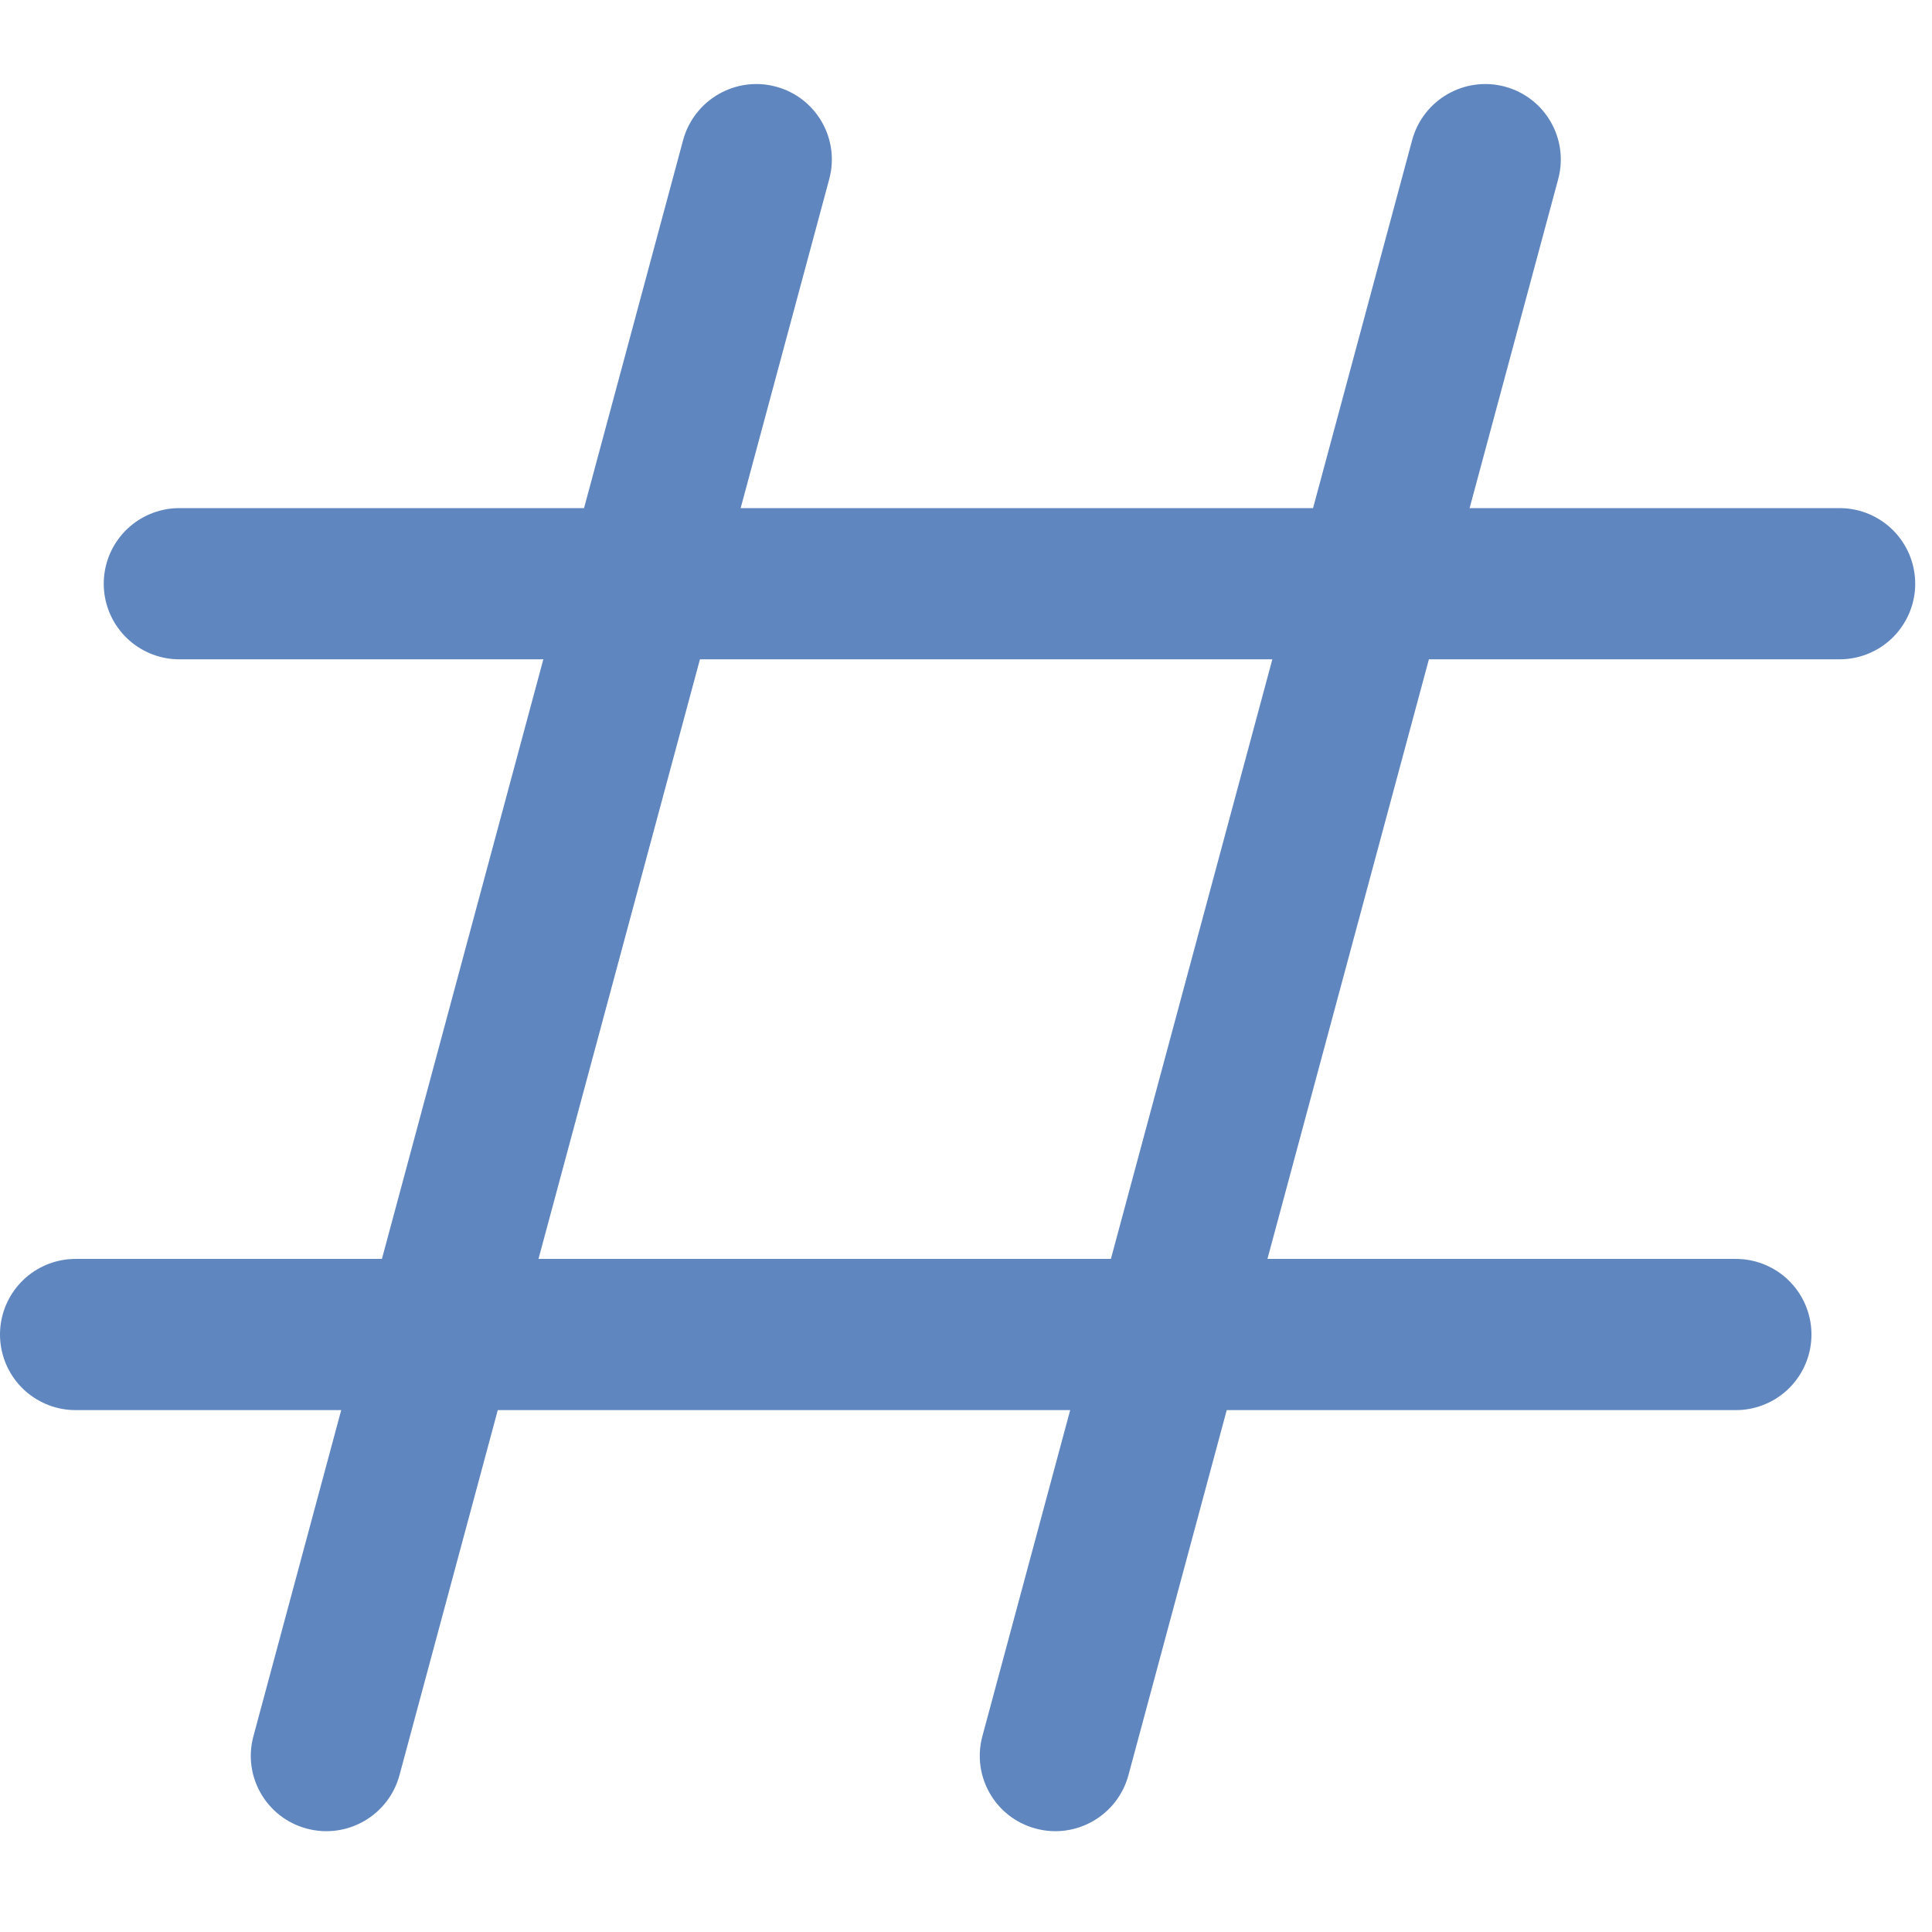
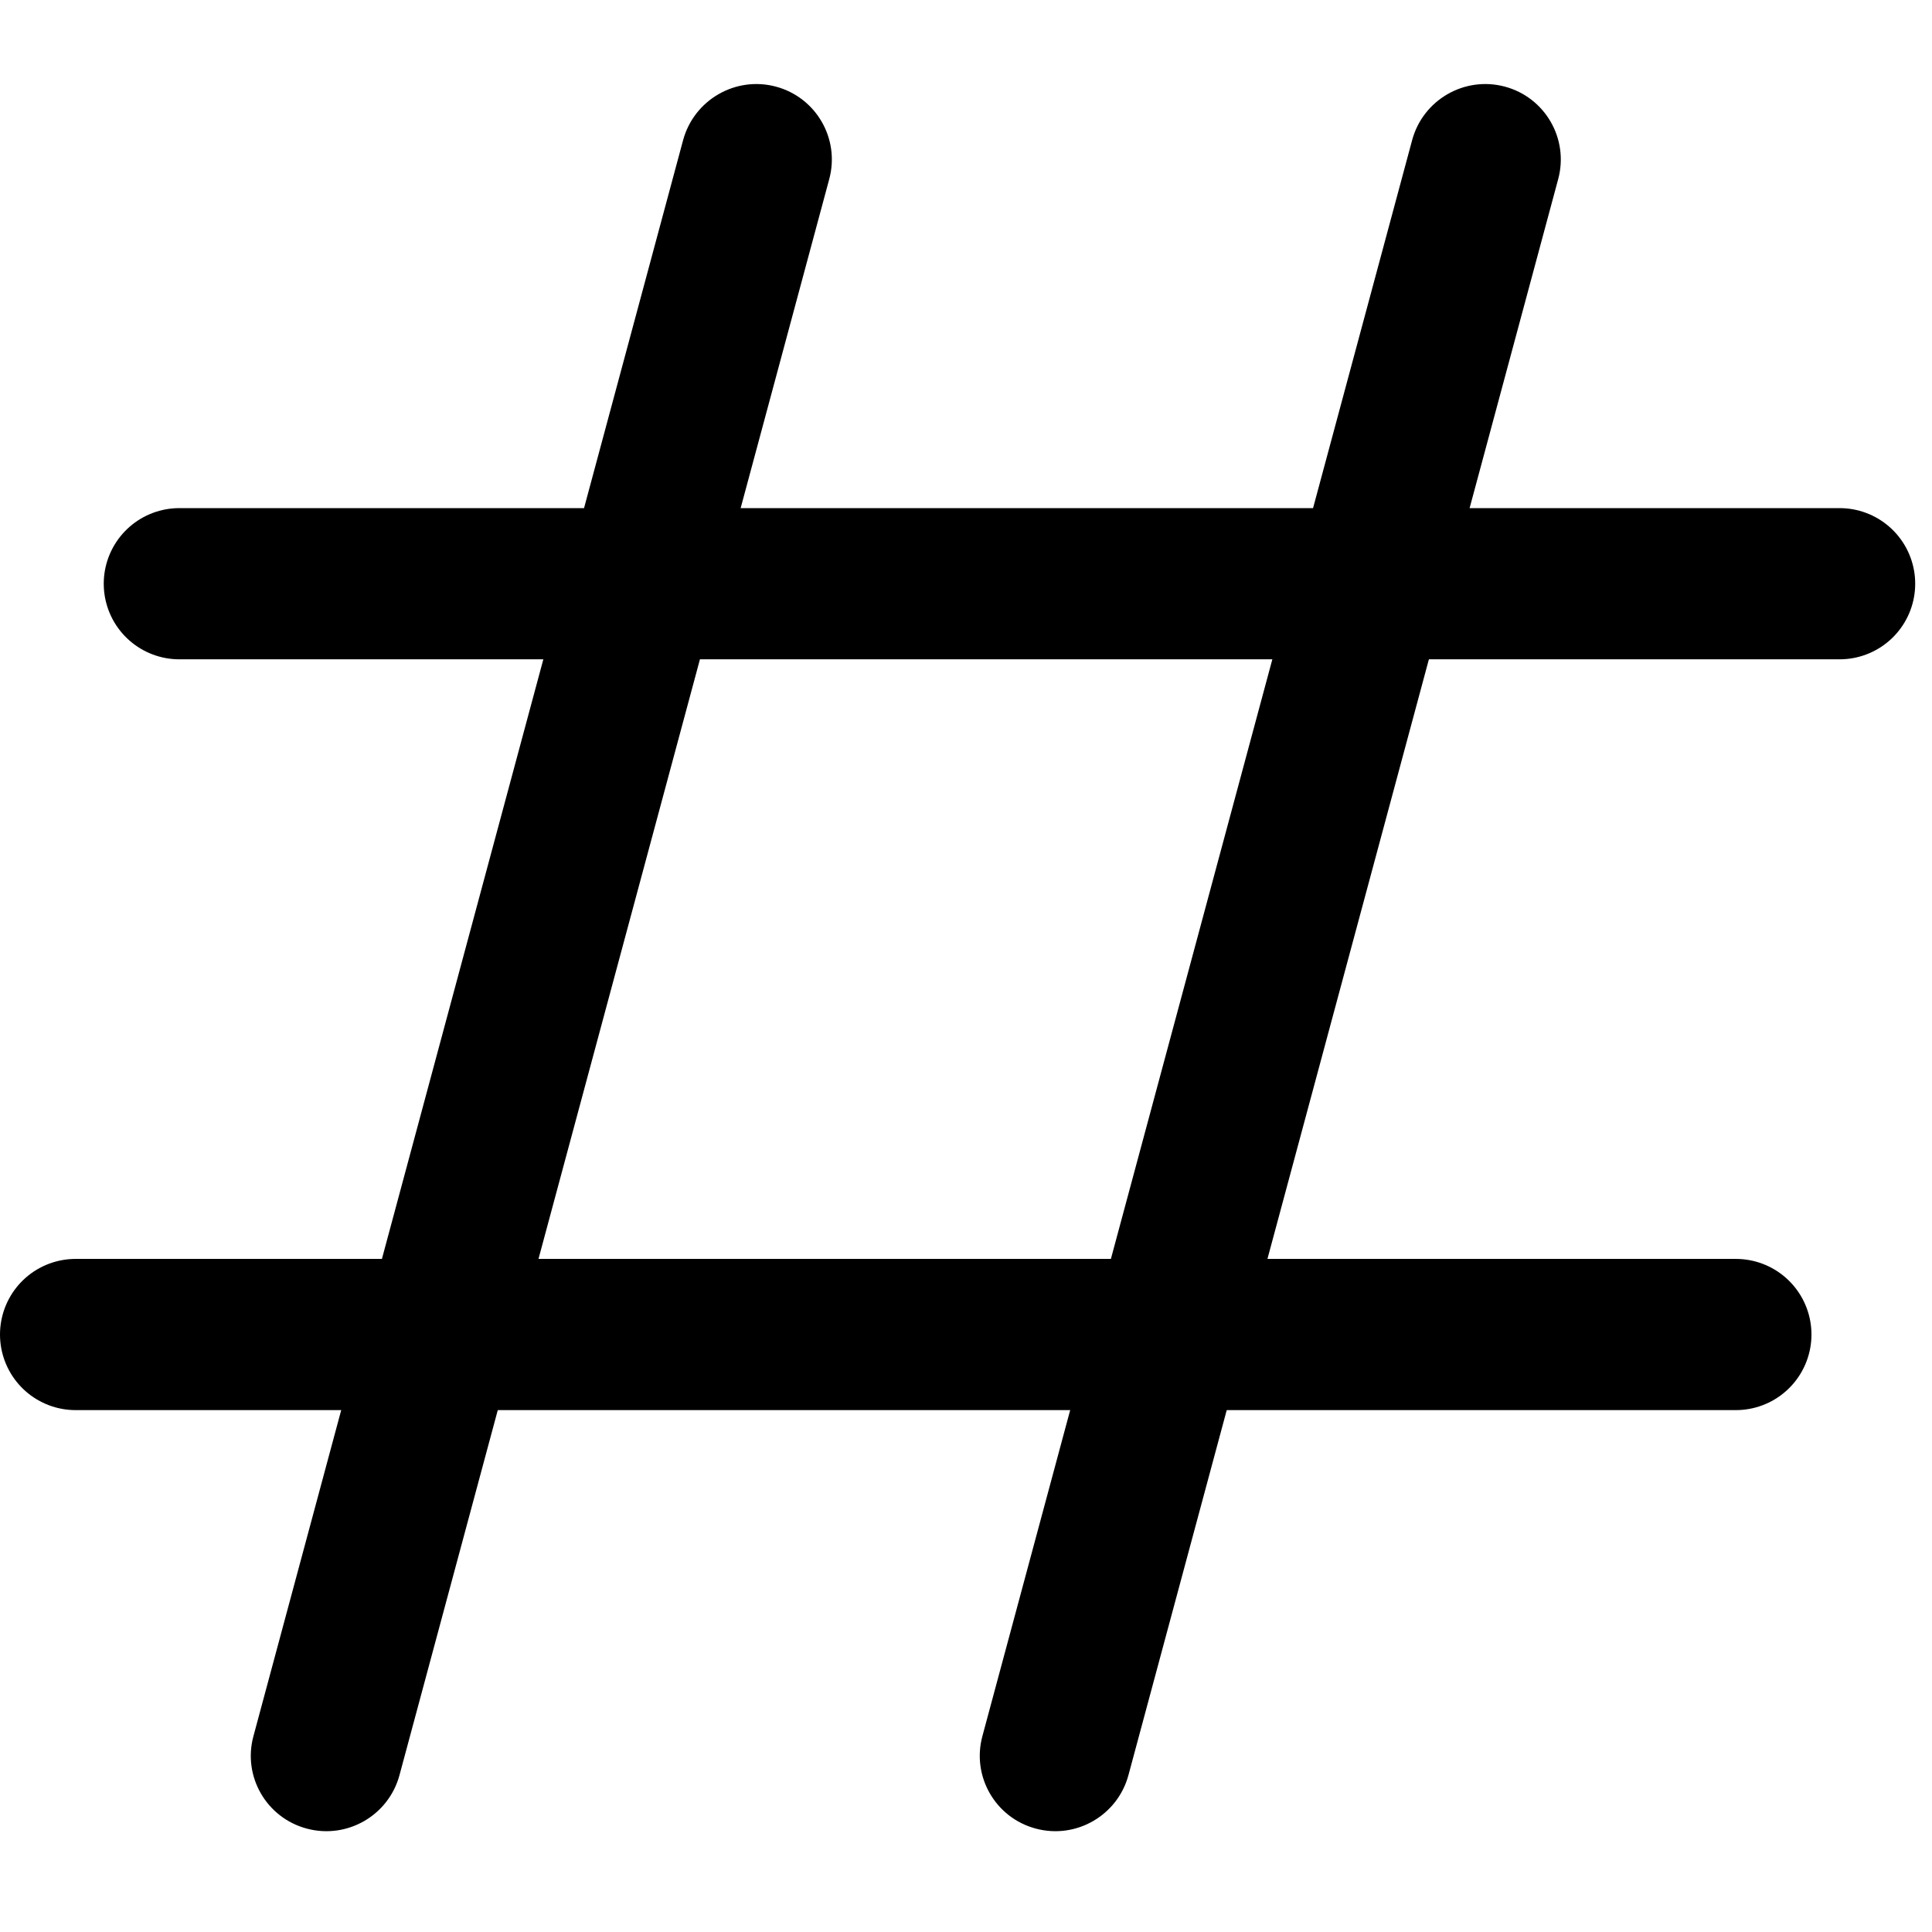
<svg xmlns="http://www.w3.org/2000/svg" width="24" height="24" viewBox="0 0 23 21" fill="none">
-   <path d="M2.135 5.949H21.9" stroke="#5F86BF" stroke-width="1.8" stroke-linecap="round" />
-   <path d="M18.55 1.132C18.679 0.652 18.394 0.159 17.914 0.031C17.434 -0.097 16.94 0.189 16.811 0.669L17.68 0.9L18.55 1.132ZM11.695 19.669C11.566 20.148 11.85 20.641 12.331 20.769C12.811 20.898 13.305 20.612 13.434 20.132L12.565 19.9L11.695 19.669ZM17.68 0.9L16.811 0.669L11.695 19.669L12.565 19.9L13.434 20.132L18.55 1.132L17.68 0.9Z" fill="#5F86BF" />
-   <path d="M0.9 14.887H20.665" stroke="#5F86BF" stroke-width="1.8" stroke-linecap="round" />
-   <path d="M9.872 1.132C10.001 0.652 9.716 0.159 9.236 0.031C8.756 -0.097 8.262 0.189 8.132 0.669L9.002 0.9L9.872 1.132ZM3.017 19.669C2.887 20.148 3.172 20.641 3.652 20.769C4.133 20.898 4.627 20.612 4.756 20.132L3.886 19.9L3.017 19.669ZM9.002 0.9L8.132 0.669L3.017 19.669L3.886 19.9L4.756 20.132L9.872 1.132L9.002 0.9Z" fill="#5F86BF" />
+   <path d="M2.135 5.949H21.9" stroke="currentColor" stroke-width="1.8" stroke-linecap="round" />
+   <path d="M18.55 1.132C18.679 0.652 18.394 0.159 17.914 0.031C17.434 -0.097 16.94 0.189 16.811 0.669L17.68 0.9L18.55 1.132ZM11.695 19.669C11.566 20.148 11.85 20.641 12.331 20.769C12.811 20.898 13.305 20.612 13.434 20.132L12.565 19.9L11.695 19.669ZM17.68 0.9L16.811 0.669L11.695 19.669L12.565 19.9L13.434 20.132L18.55 1.132L17.68 0.9Z" fill="currentColor" />
+   <path d="M0.9 14.887H20.665" stroke="currentColor" stroke-width="1.8" stroke-linecap="round" />
+   <path d="M9.872 1.132C10.001 0.652 9.716 0.159 9.236 0.031C8.756 -0.097 8.262 0.189 8.132 0.669L9.002 0.9L9.872 1.132ZM3.017 19.669C2.887 20.148 3.172 20.641 3.652 20.769C4.133 20.898 4.627 20.612 4.756 20.132L3.886 19.9L3.017 19.669ZM9.002 0.9L8.132 0.669L3.017 19.669L3.886 19.9L4.756 20.132L9.872 1.132L9.002 0.9Z" fill="currentColor" />
</svg>
